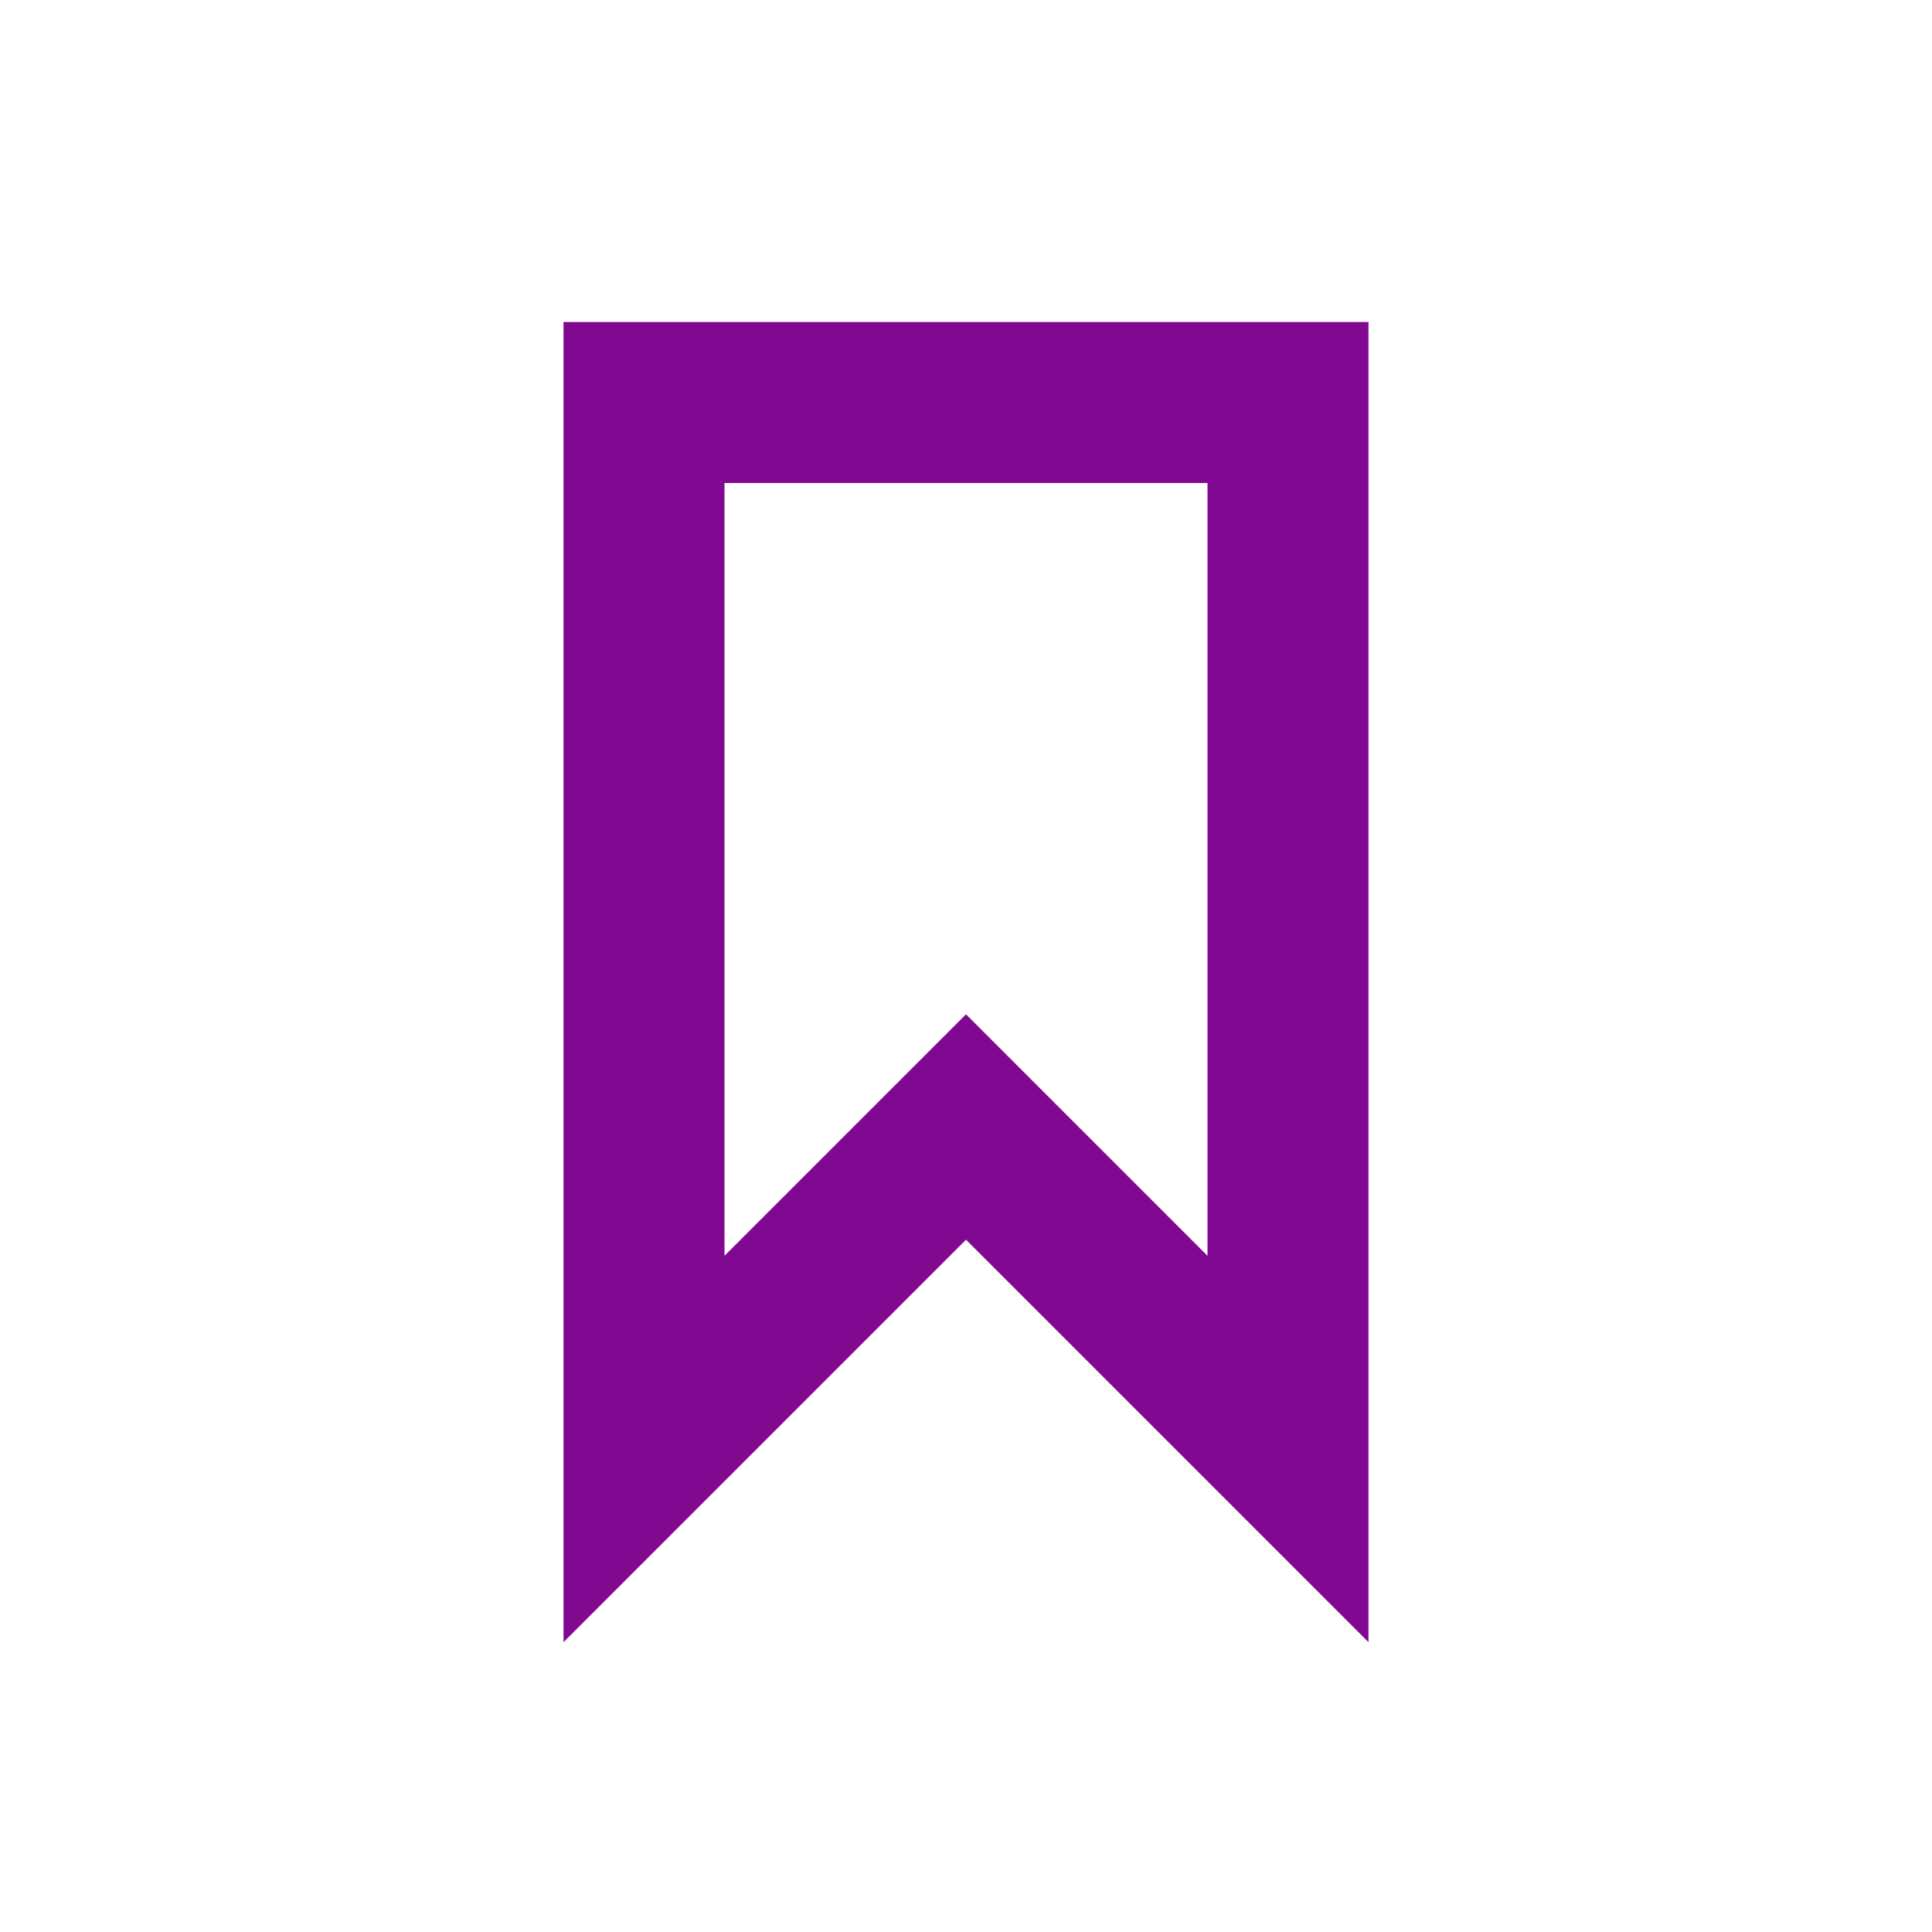
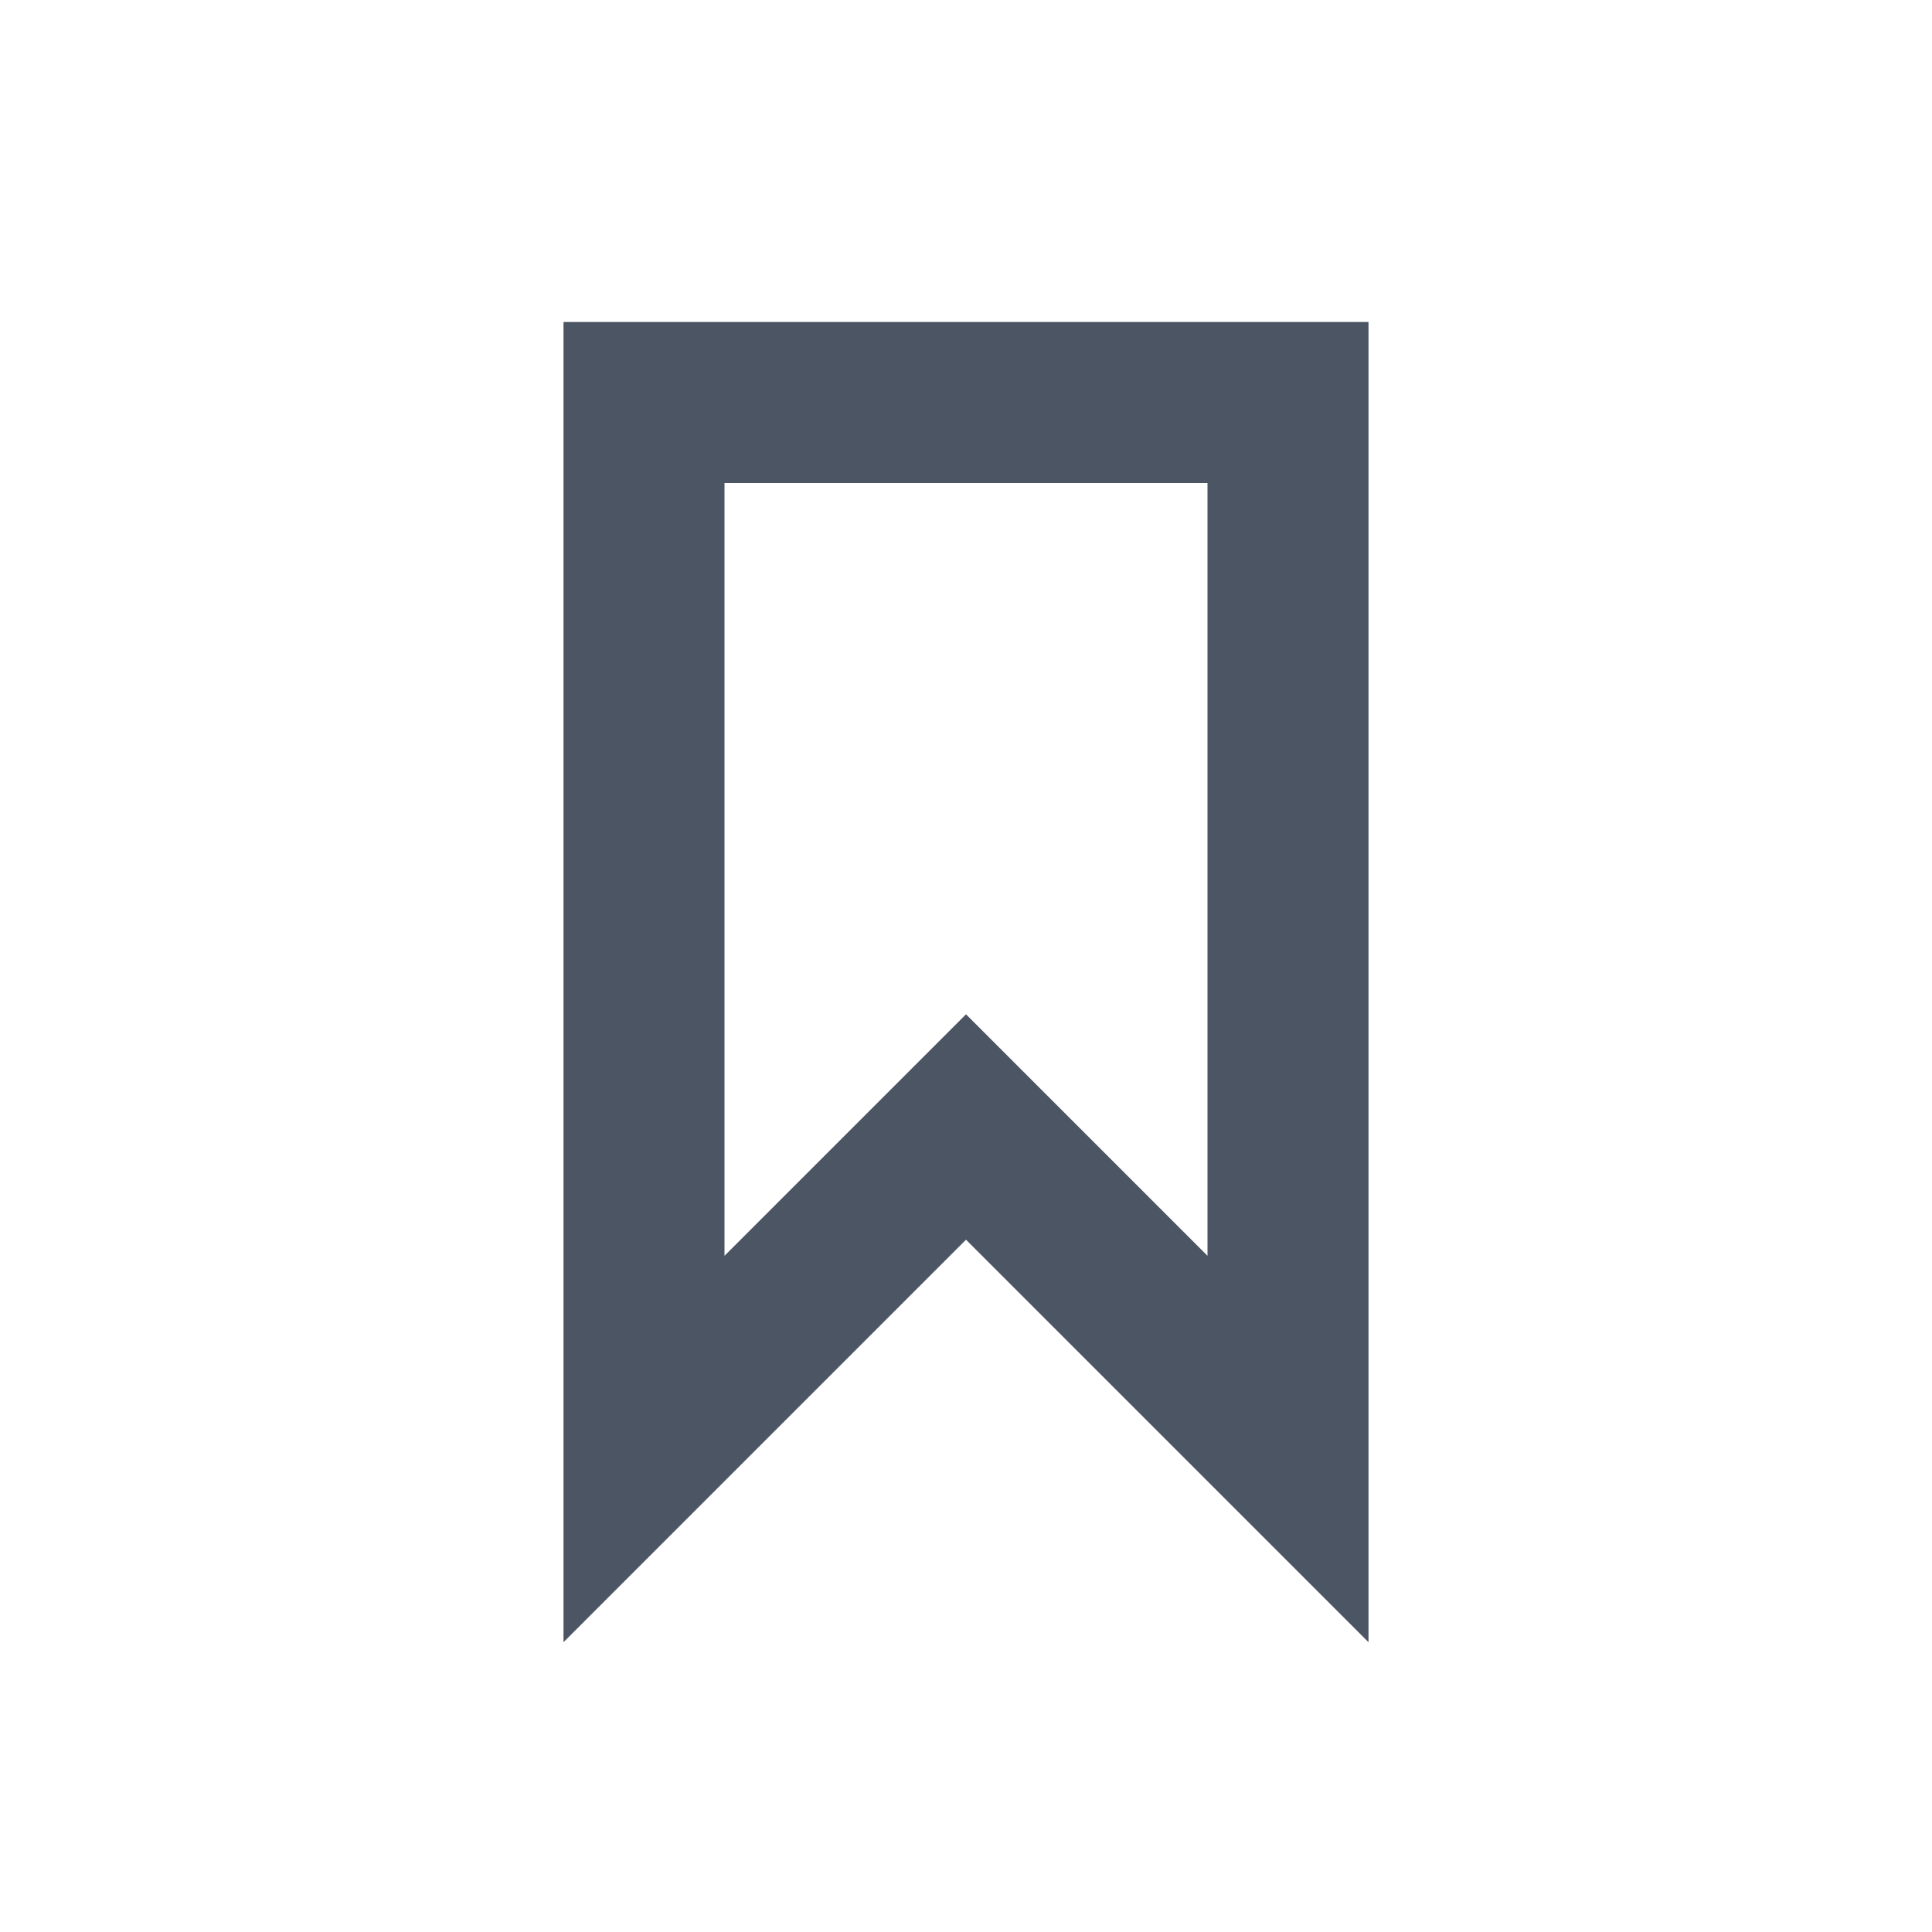
<svg xmlns="http://www.w3.org/2000/svg" version="1.1" id="svg11" x="0px" y="0px" viewBox="0 0 24 24" style="enable-background:new 0 0 24 24;" xml:space="preserve">
  <style type="text/css">
- 	.st0{fill:#810890;}
+ 	.st0{fill:#4b5563;}
	.st1{fill:none;}
</style>
  <g id="Artboard">
    <g id="ic-label-liliac" transform="translate(2, 2)">
      <g id="Group_8996" transform="translate(5, 2)">
        <path id="Path_18961" class="st0" d="M10,16.4l-5-5l-5,5V0h10V16.4z M5,8.6l3,3V2H2v9.6L5,8.6z" />
      </g>
      <polygon id="Rectangle_4641" class="st1" points="0,0 20,0 20,20 0,20   " />
    </g>
  </g>
</svg>
